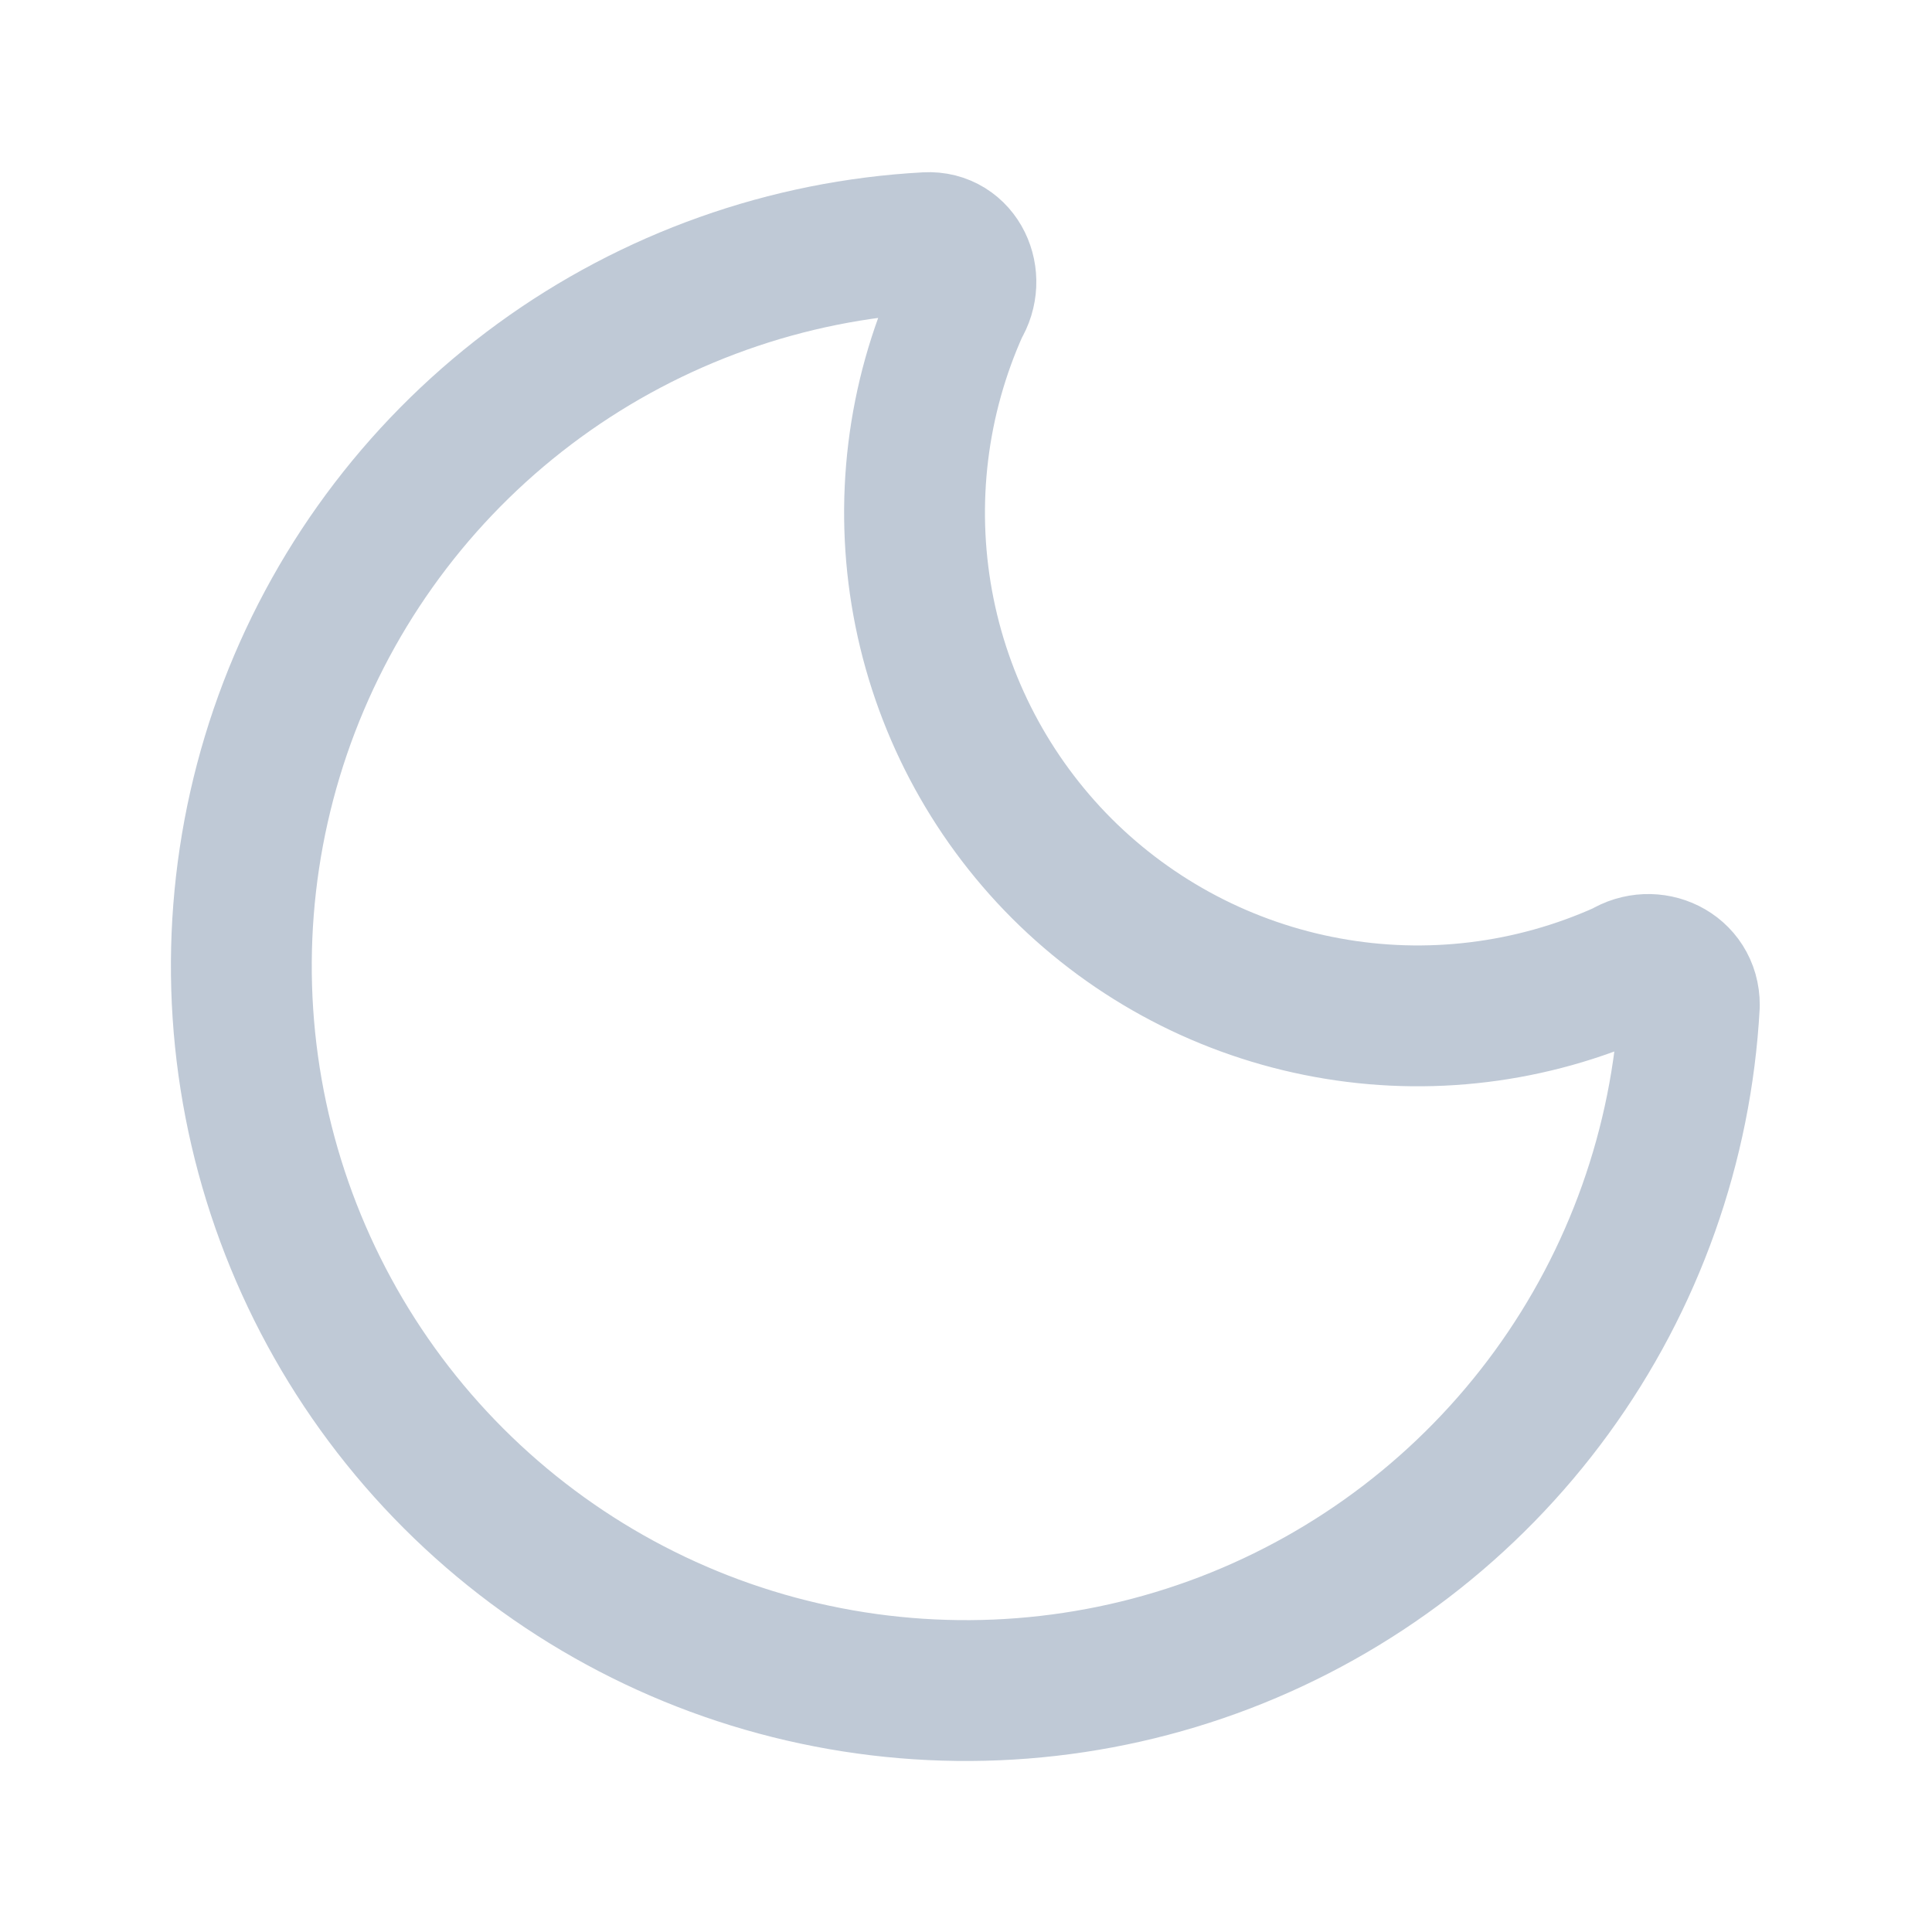
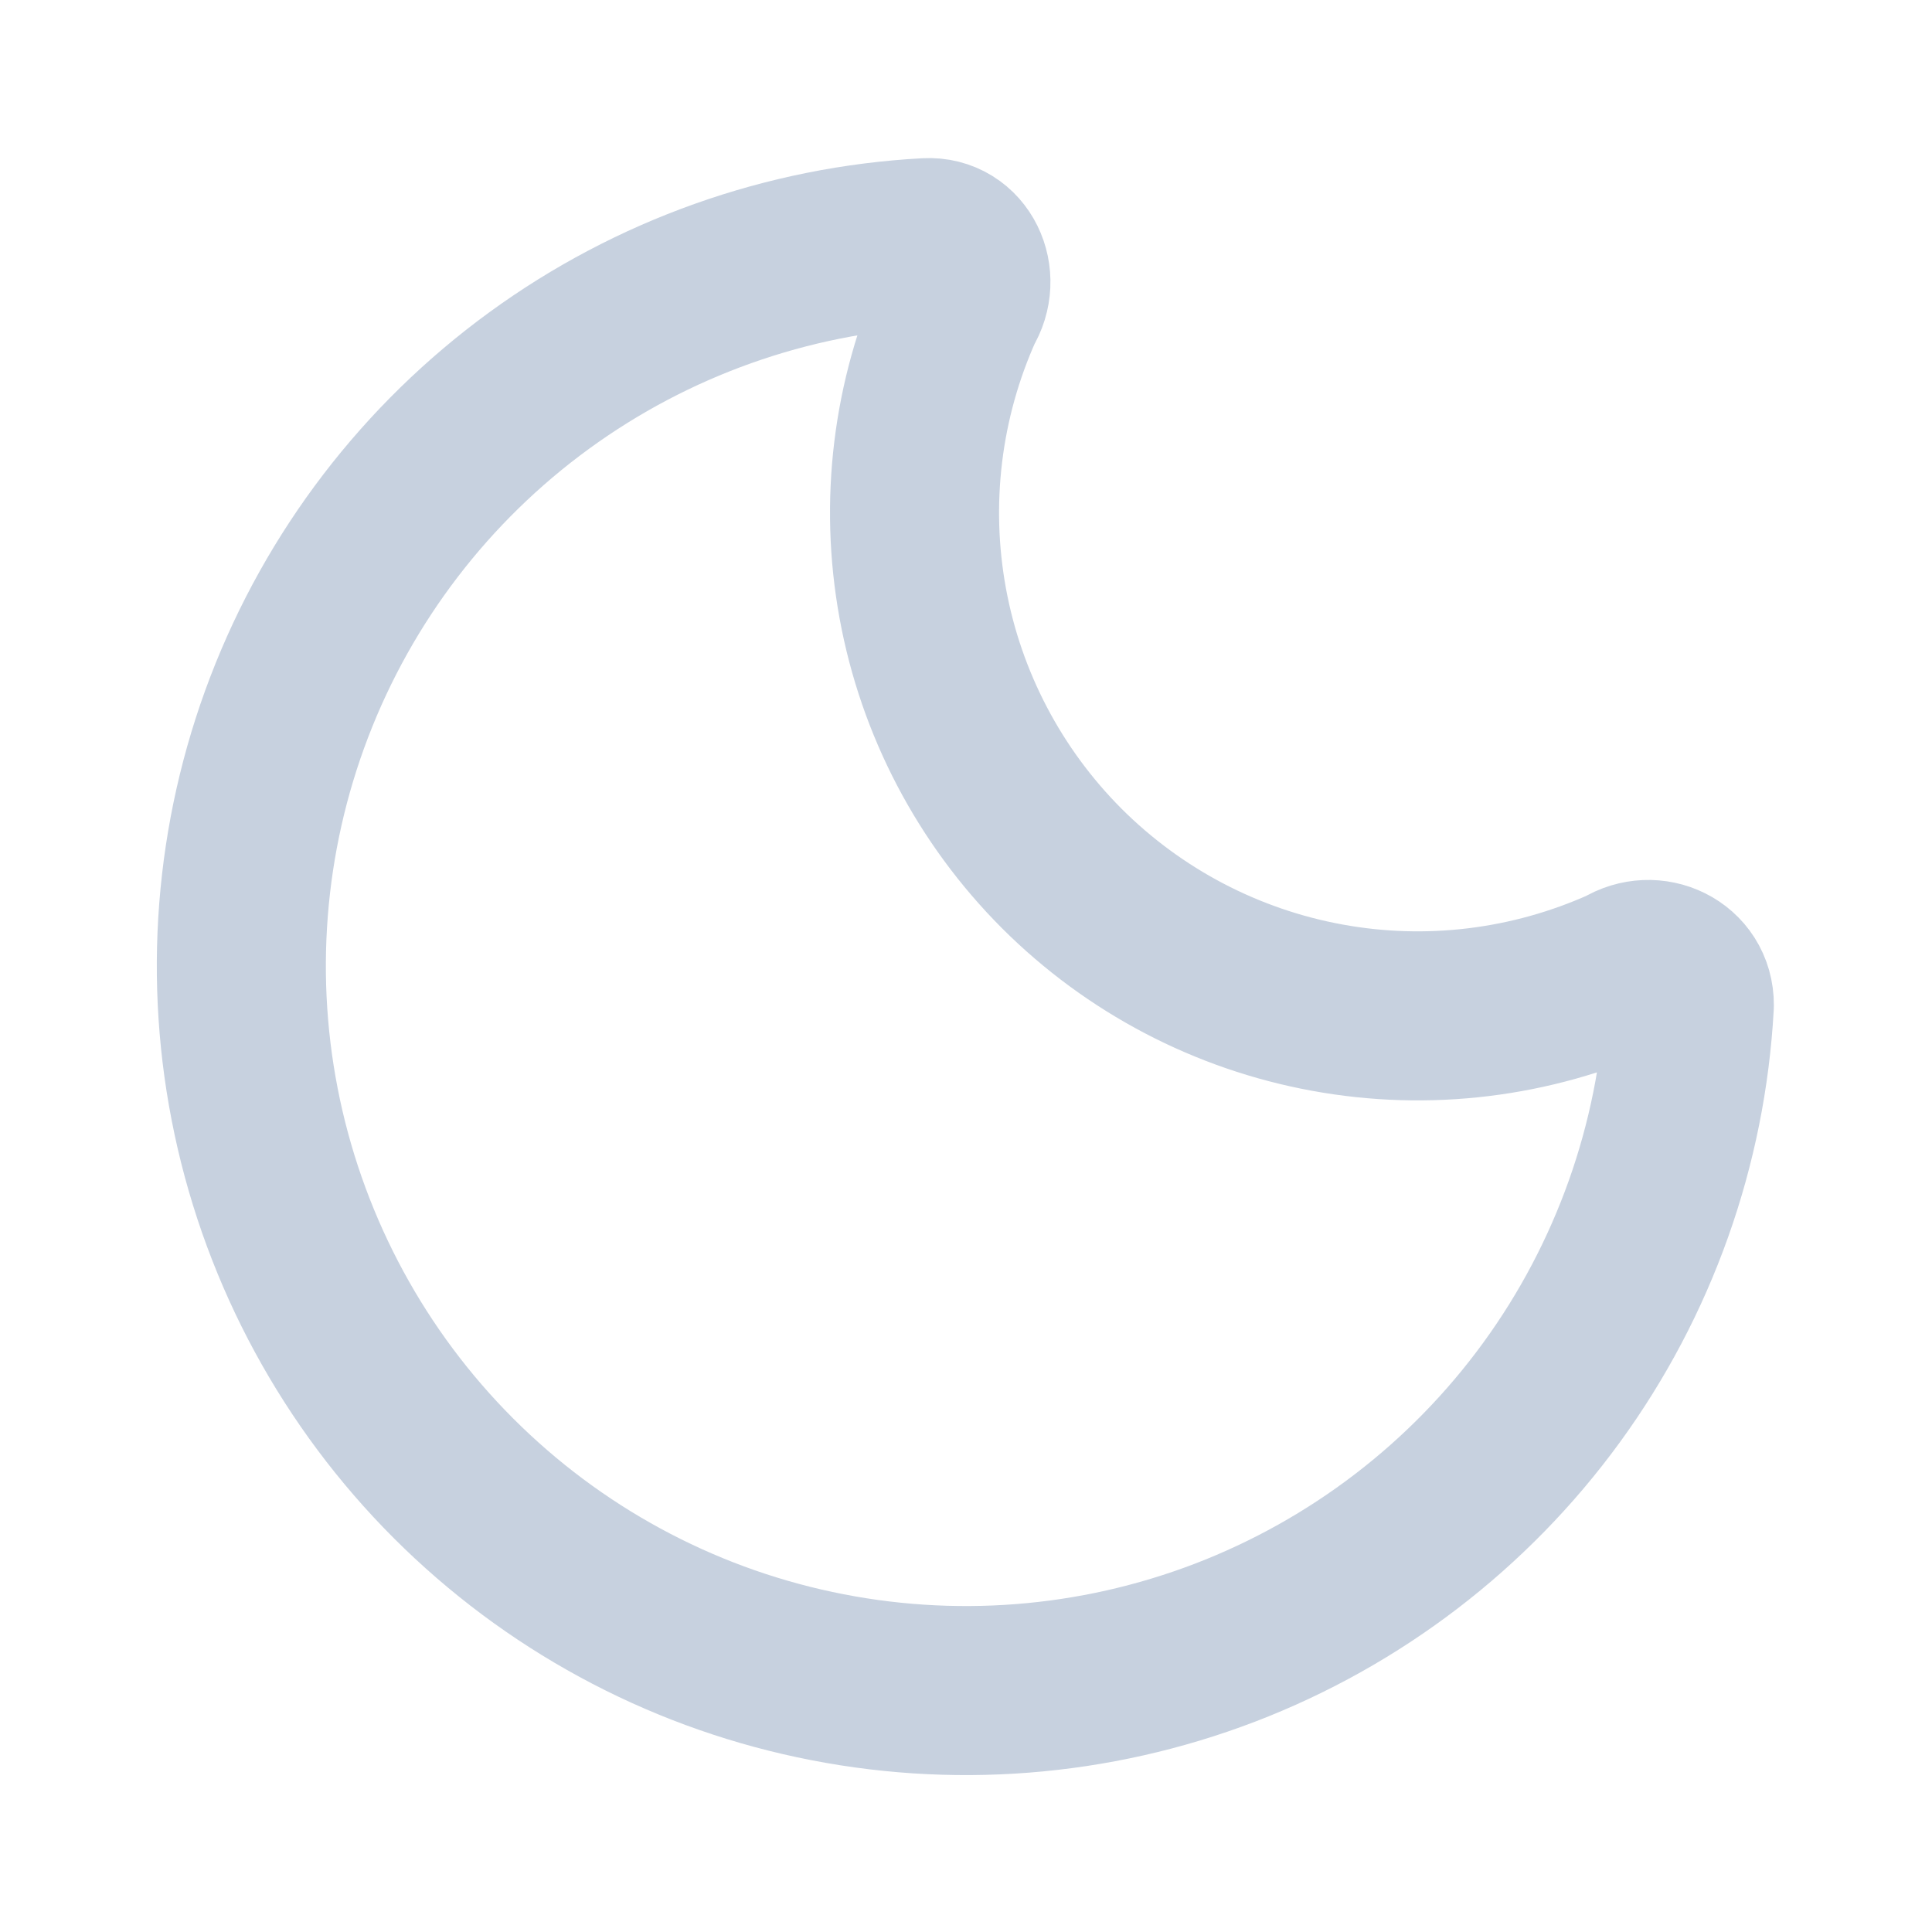
<svg xmlns="http://www.w3.org/2000/svg" preserveAspectRatio="none" overflow="visible" style="display: block;" width="20" height="20" viewBox="0 0 20 20" fill="none">
  <g id="Lucide / moon Â· åæ¢æ·±è²">
-     <path id="Vector" d="M17.488 10.405C17.409 11.852 16.914 13.245 16.061 14.416C15.208 15.587 14.034 16.486 12.681 17.005C11.328 17.523 9.854 17.638 8.436 17.336C7.019 17.035 5.72 16.329 4.695 15.304C3.671 14.28 2.965 12.98 2.663 11.563C2.361 10.146 2.476 8.672 2.994 7.319C3.512 5.966 4.411 4.792 5.582 3.939C6.753 3.086 8.147 2.59 9.593 2.512C9.931 2.493 10.107 2.878 9.928 3.165C9.493 4.129 9.362 5.203 9.552 6.244C9.742 7.285 10.245 8.243 10.992 8.991C11.741 9.739 12.699 10.241 13.739 10.431C14.78 10.622 15.854 10.49 16.818 10.055C17.105 9.876 17.49 10.052 17.488 10.405Z" stroke-width="1.458" stroke-linecap="round" stroke-linejoin="round" stroke="#BFC9D6" />
+     <path id="Vector" d="M17.488 10.405C17.409 11.852 16.914 13.245 16.061 14.416C15.208 15.587 14.034 16.486 12.681 17.005C11.328 17.523 9.854 17.638 8.436 17.336C7.019 17.035 5.72 16.329 4.695 15.304C3.671 14.28 2.965 12.98 2.663 11.563C2.361 10.146 2.476 8.672 2.994 7.319C3.512 5.966 4.411 4.792 5.582 3.939C6.753 3.086 8.147 2.59 9.593 2.512C9.931 2.493 10.107 2.878 9.928 3.165C9.493 4.129 9.362 5.203 9.552 6.244C9.742 7.285 10.245 8.243 10.992 8.991C11.741 9.739 12.699 10.241 13.739 10.431C14.78 10.622 15.854 10.49 16.818 10.055C17.105 9.876 17.49 10.052 17.488 10.405Z" stroke-width="1.75" stroke-linecap="round" stroke-linejoin="round" stroke="#C7D1DF" />
  </g>
</svg>
